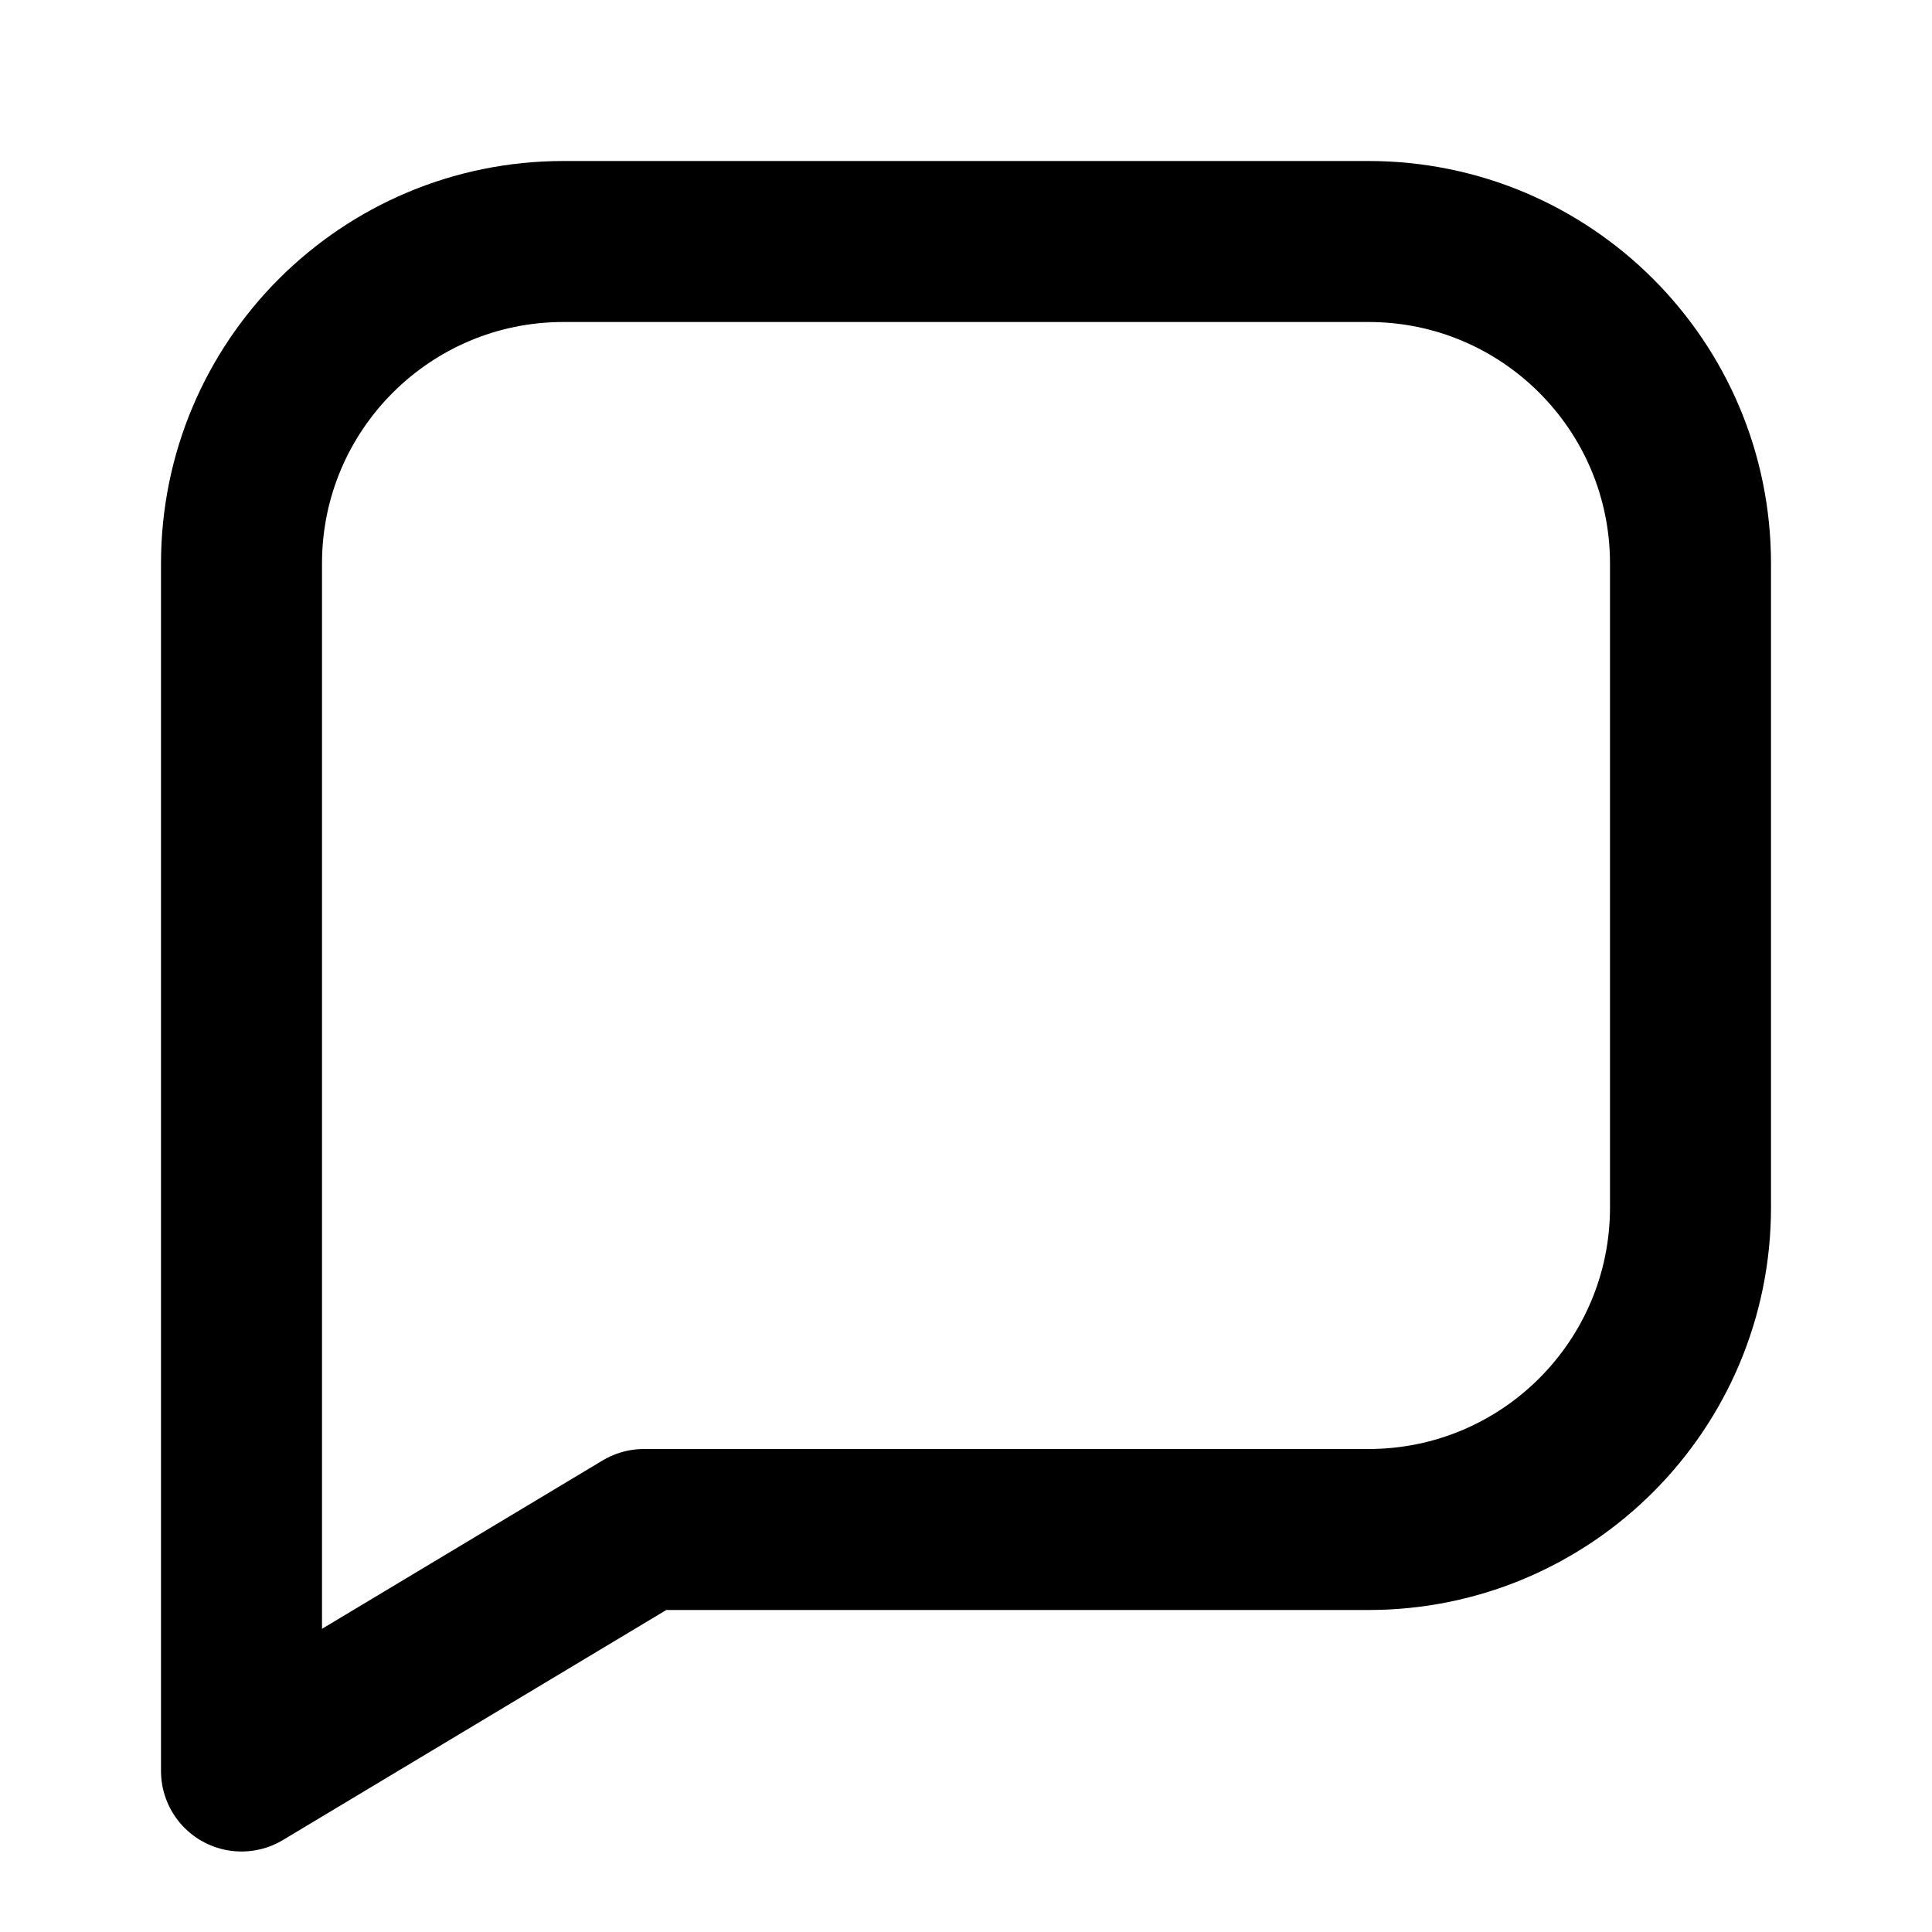
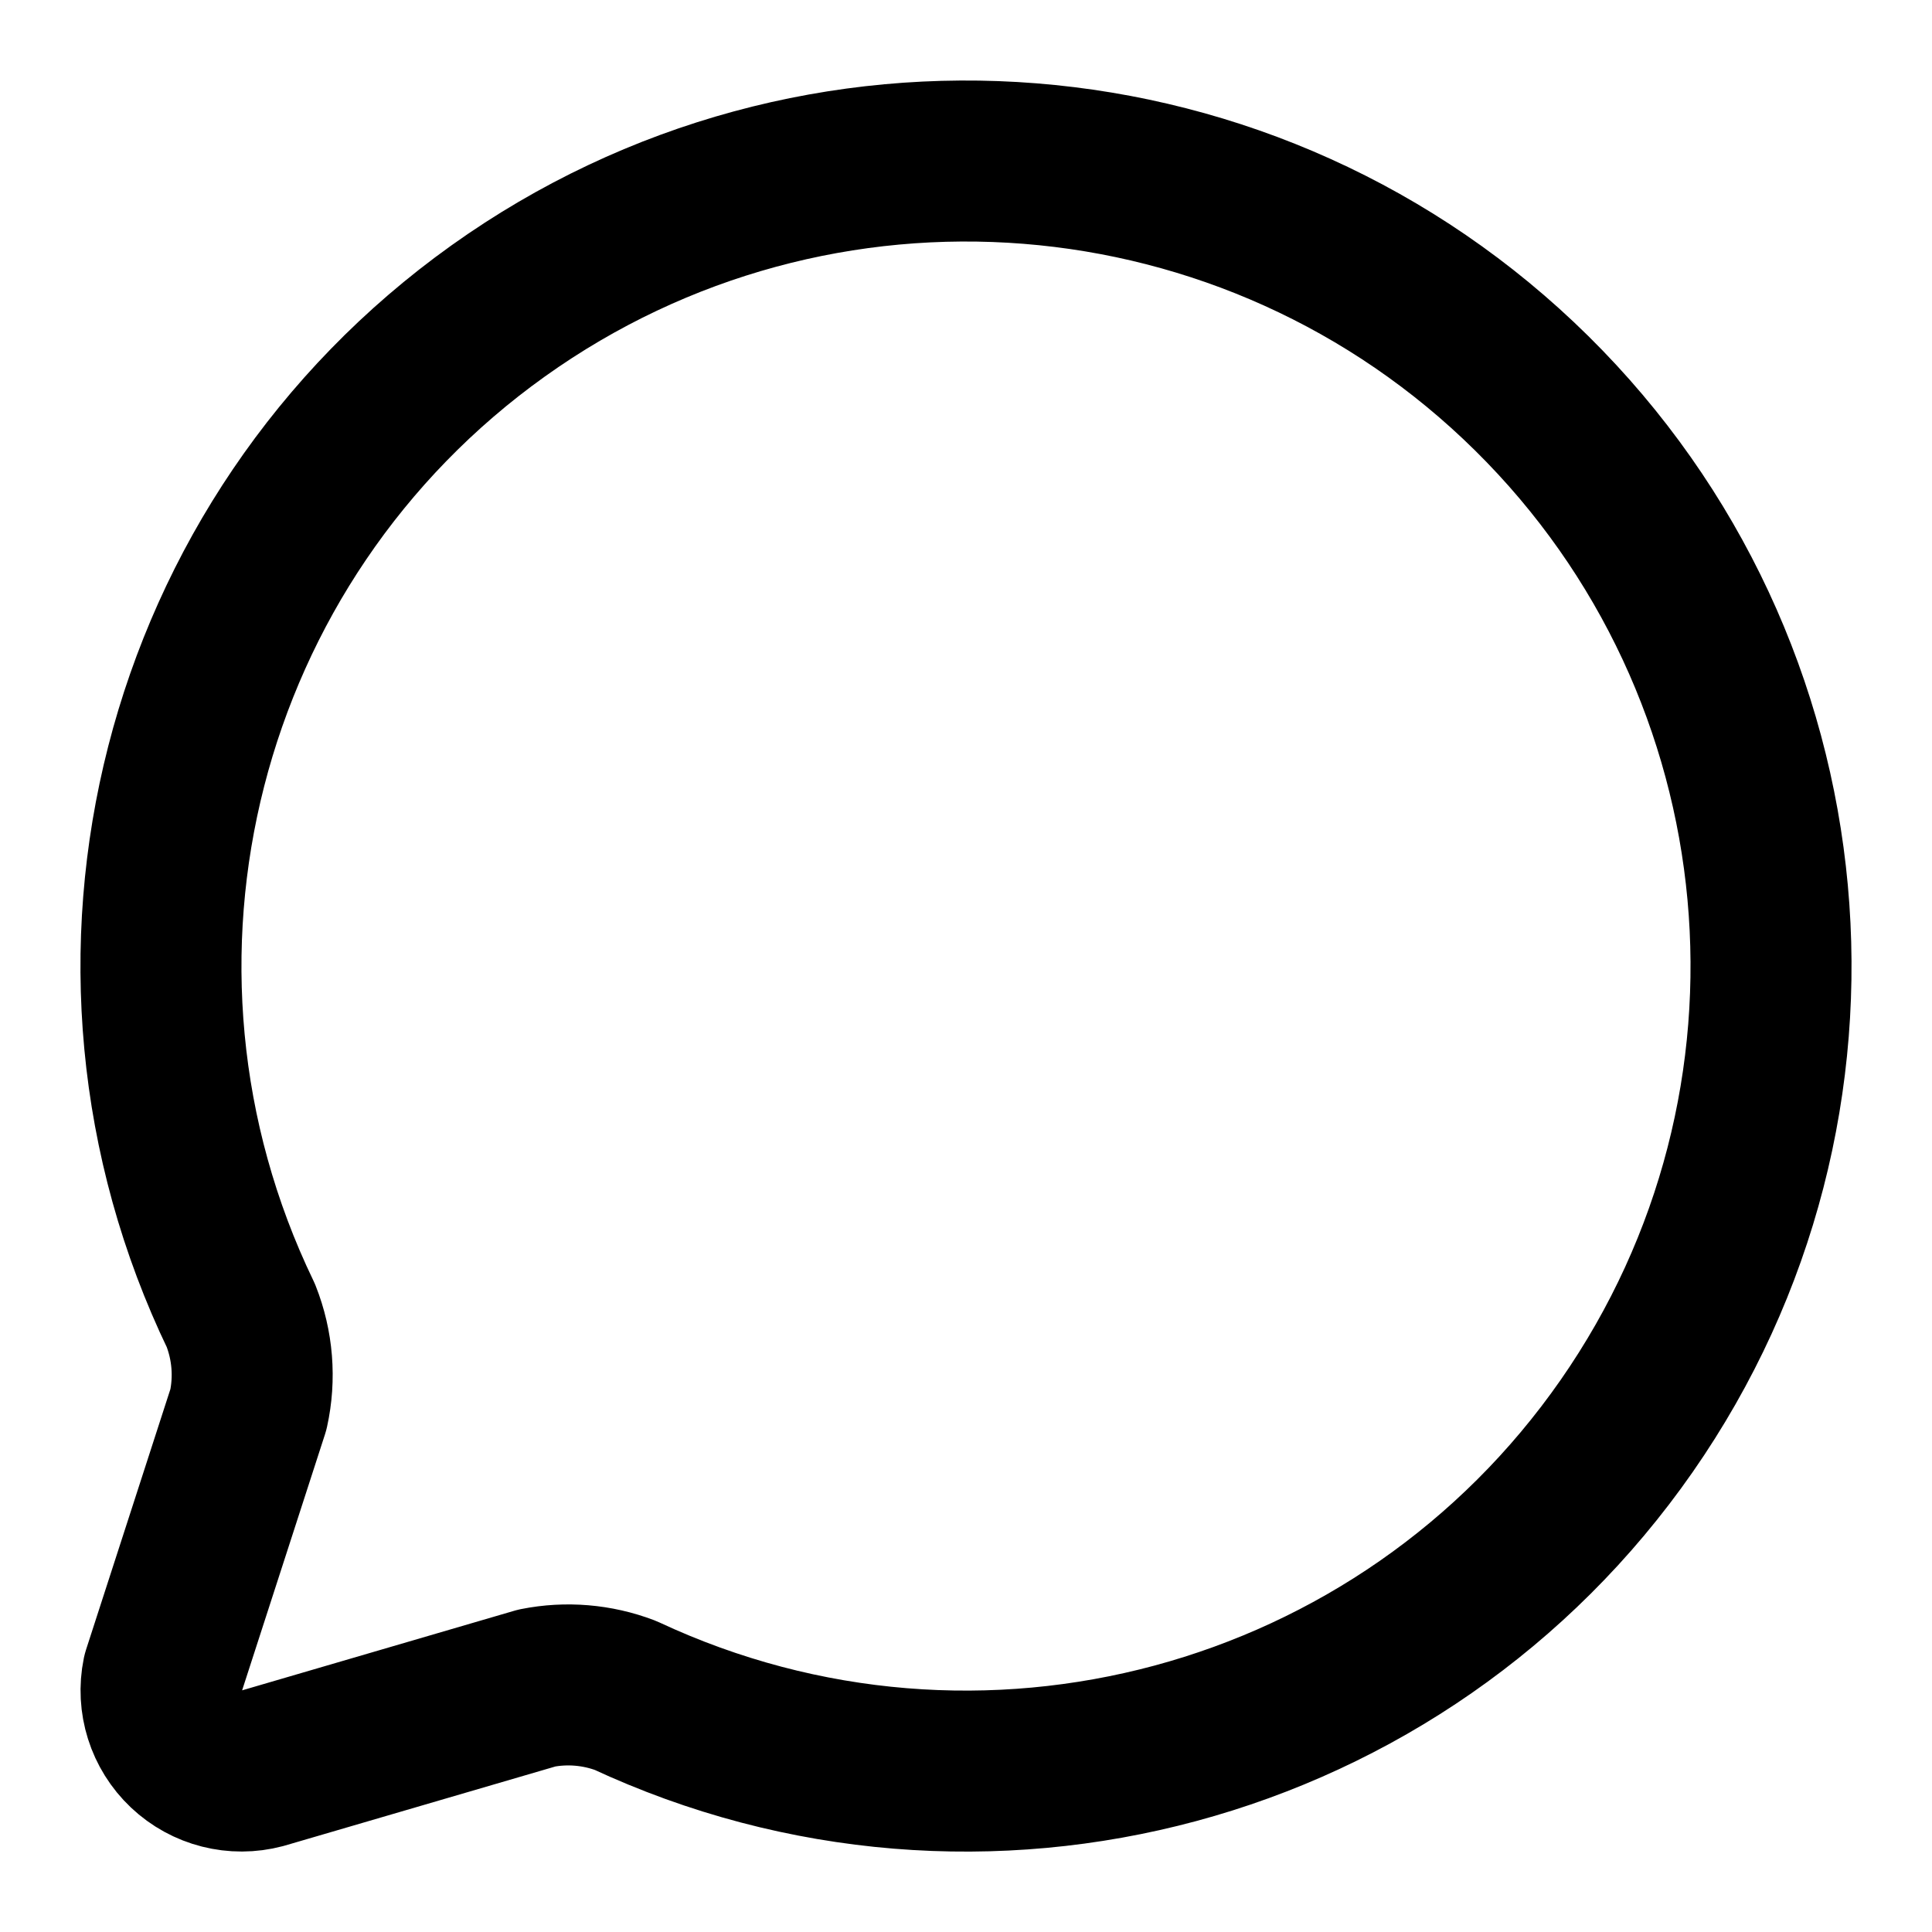
<svg xmlns="http://www.w3.org/2000/svg" width="24" height="24" viewBox="0 0 24 24" fill="none" stroke="currentColor" stroke-width="2" stroke-linecap="round" stroke-linejoin="round">
-   <path d="M21 15a4 4 0 0 1-4 4H8l-5 3V7a4 4 0 0 1 4-4h10a4 4 0 0 1 4 4z" />
+   <path d="M2.992 16.342a2 2 0 0 1 .094 1.167l-1.065 3.29a1 1 0 0 0 1.236 1.168l3.413-.998a2 2 0 0 1 1.099.092 10 10 0 1 0-4.777-4.719" />
</svg>
